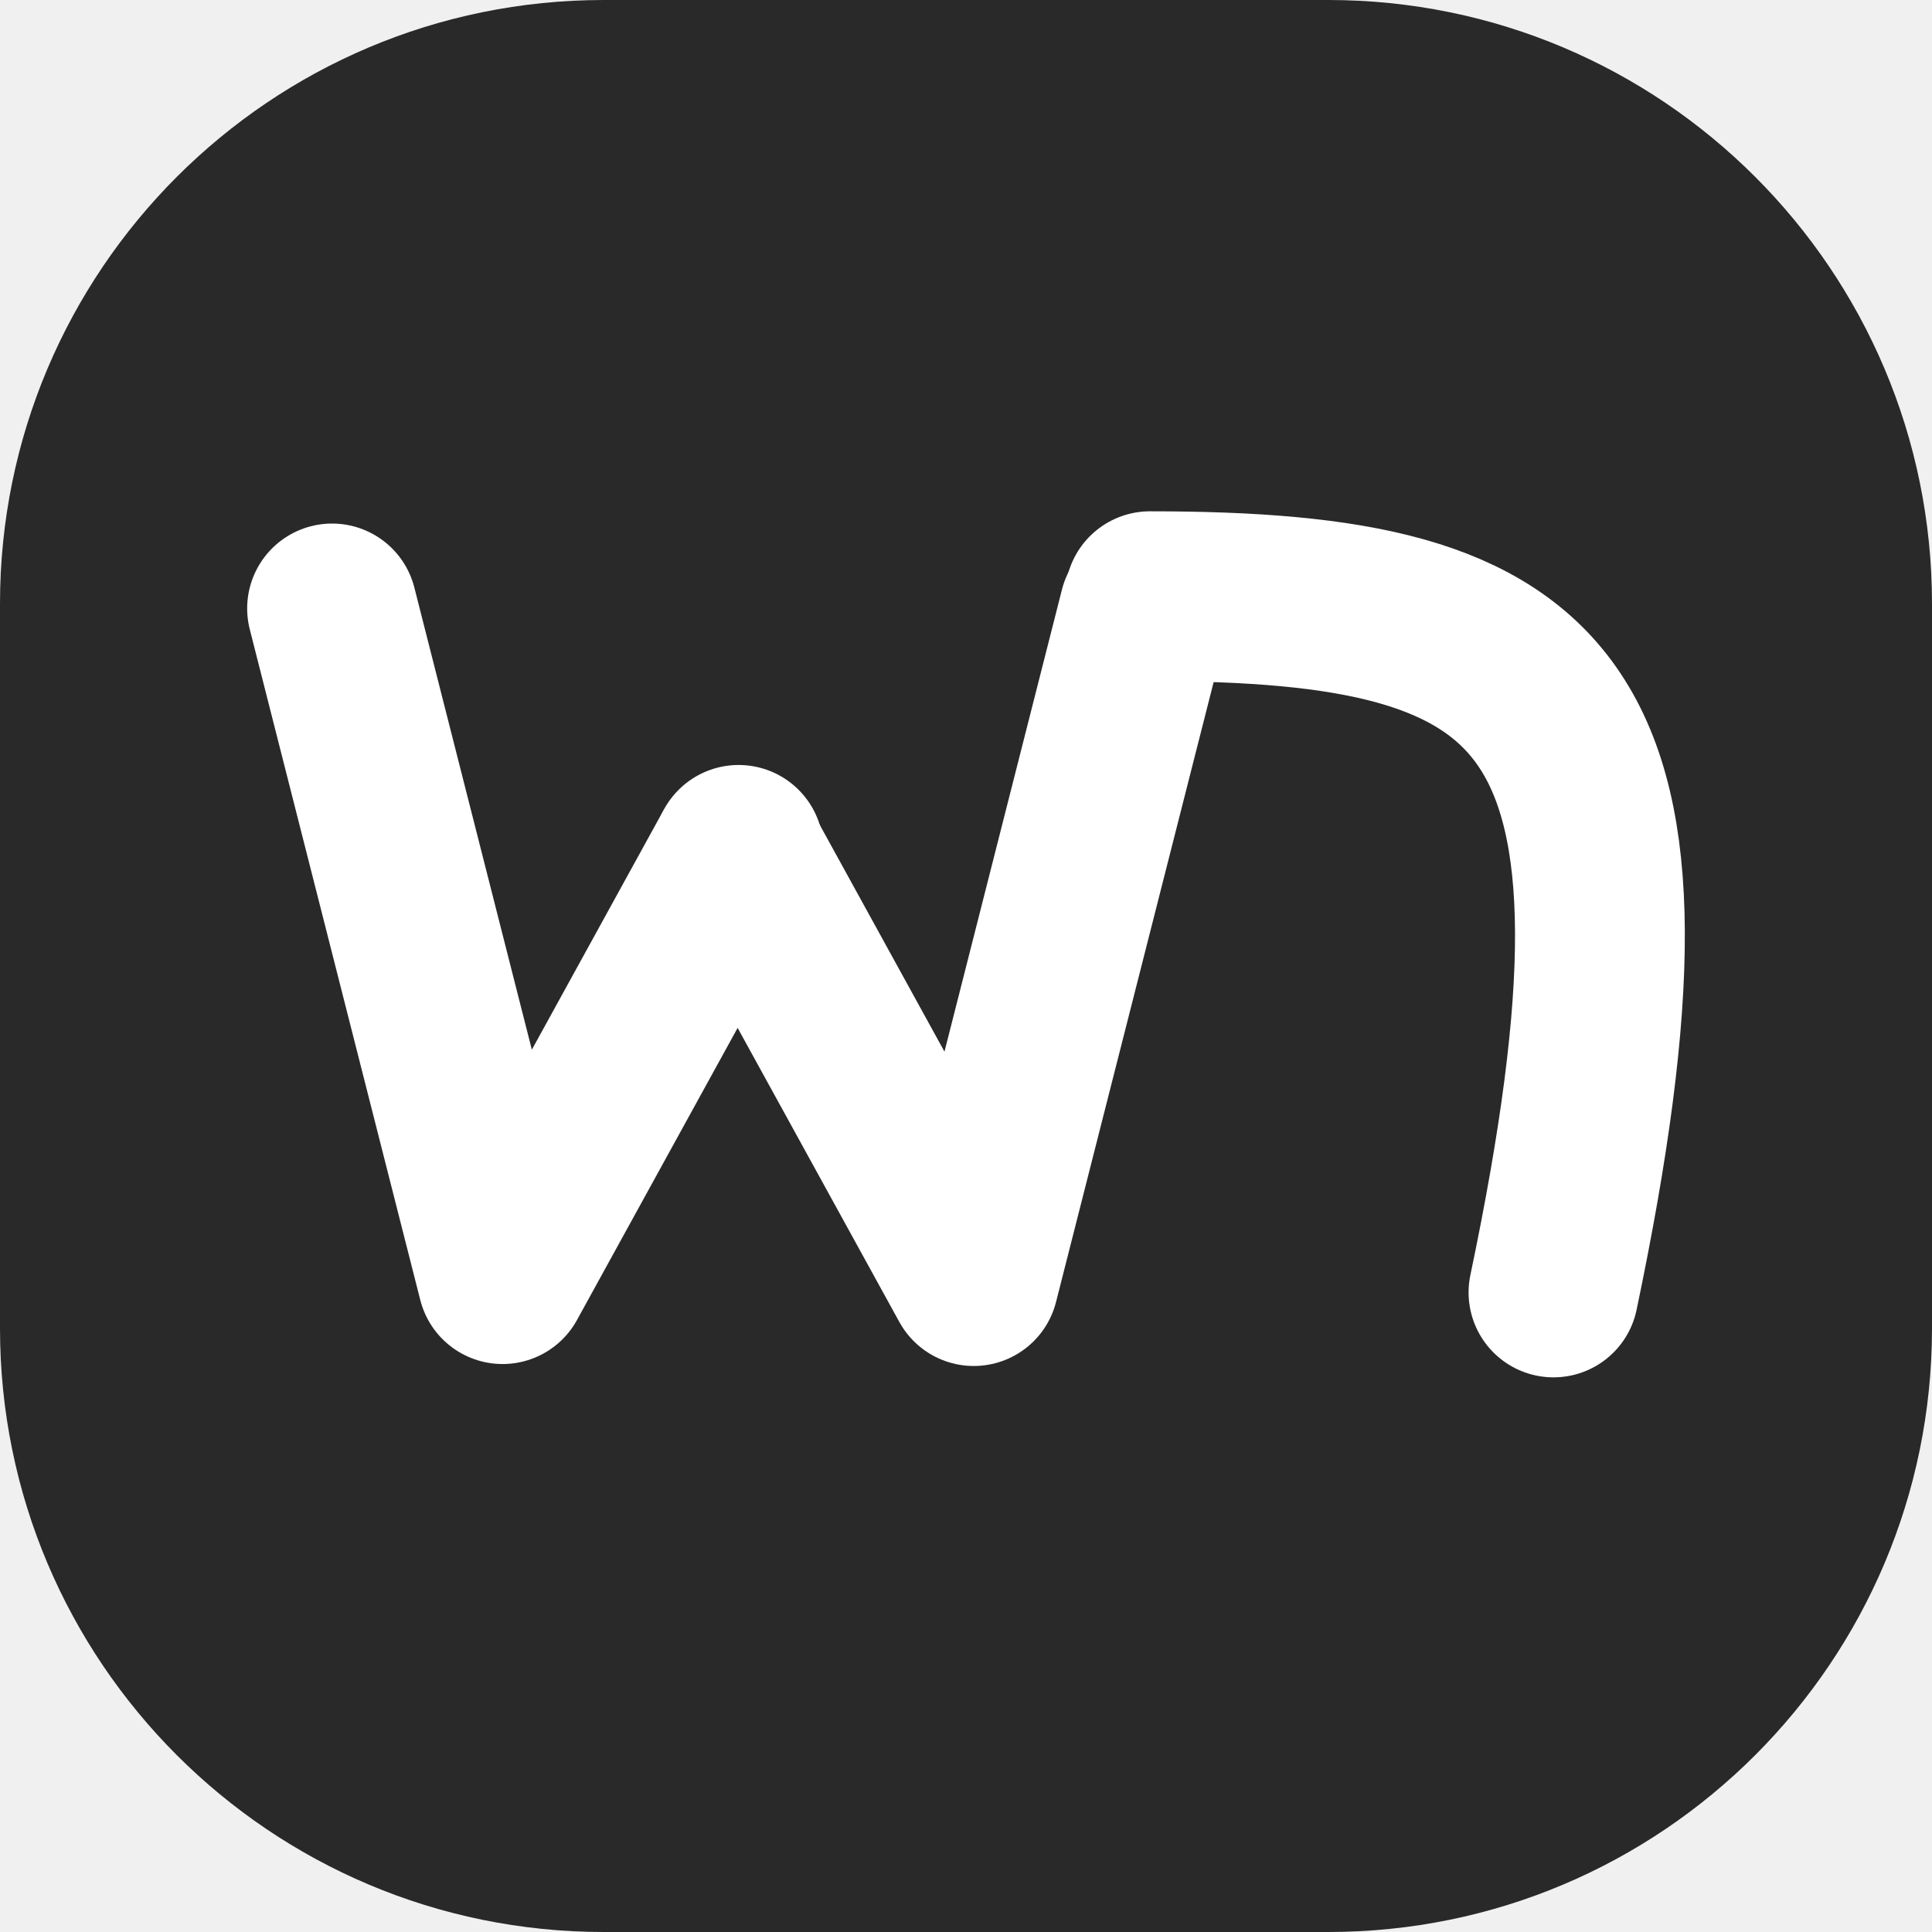
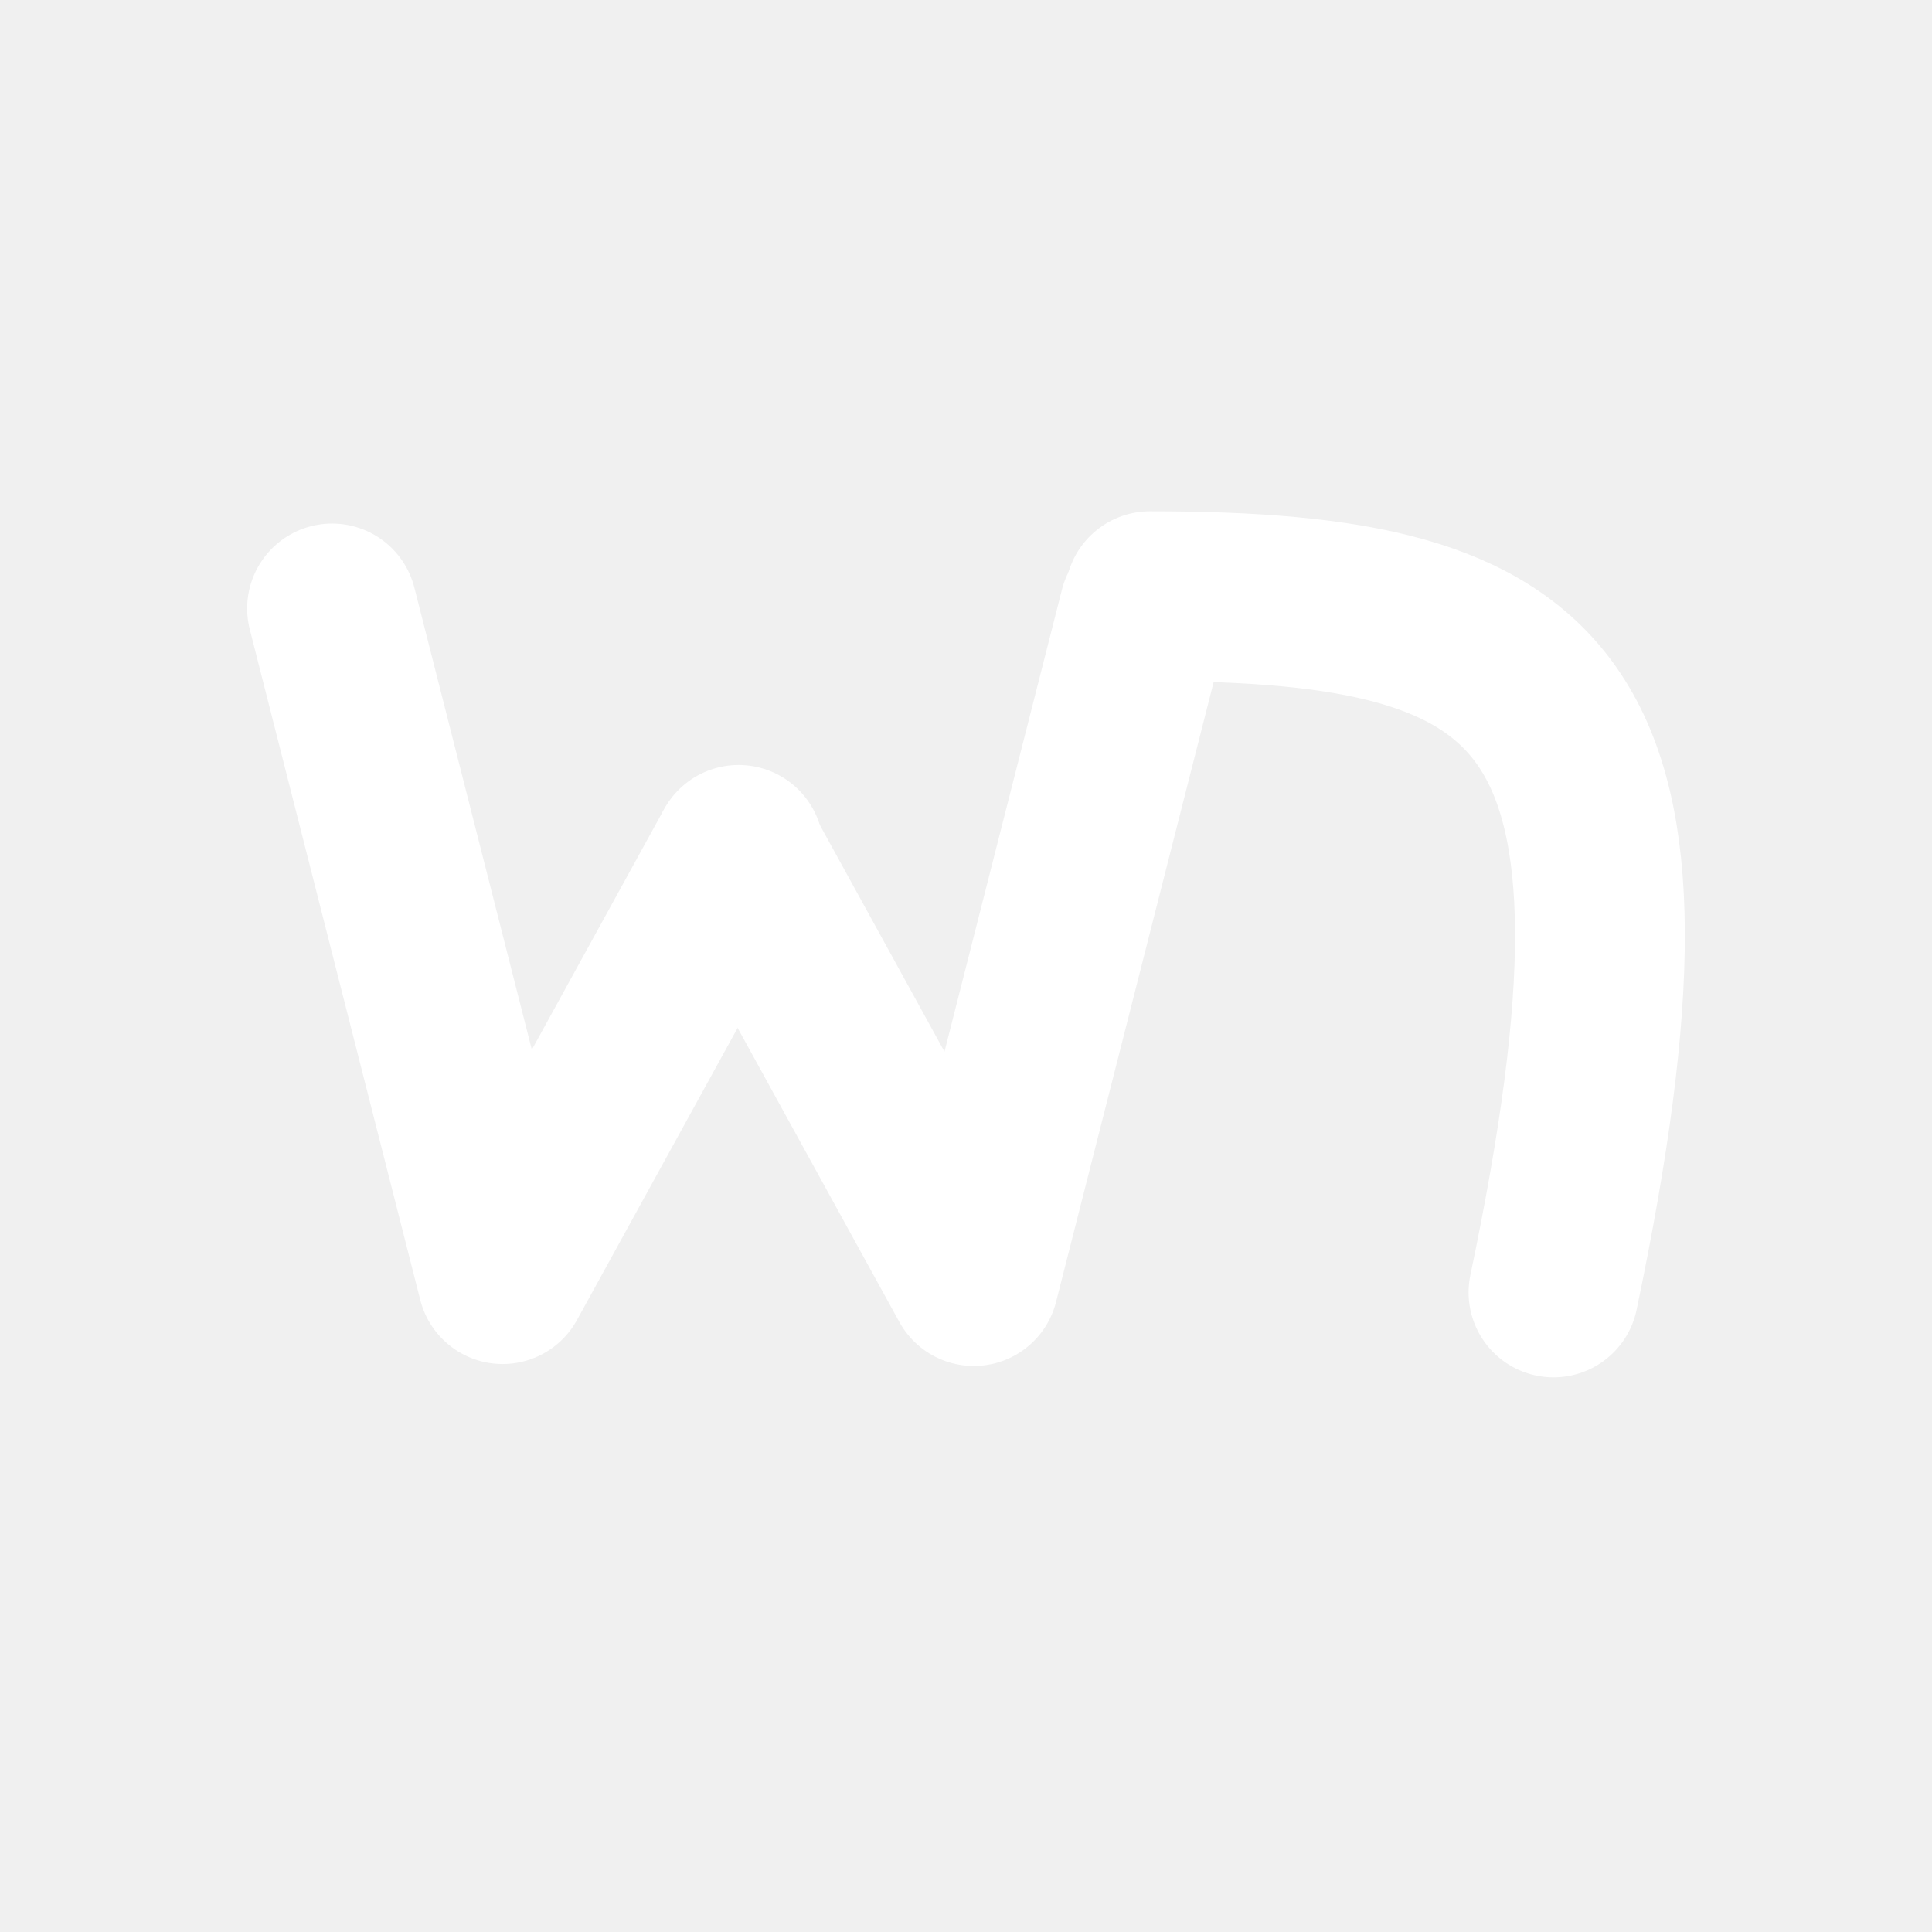
<svg xmlns="http://www.w3.org/2000/svg" width="512" height="512" viewBox="0 0 512 512" fill="none">
-   <rect width="512" height="512" rx="160" fill="#292929" />
  <path d="M303.241 161.766L258.054 339.5L195.5 225.747" stroke="white" stroke-width="45" stroke-linecap="round" stroke-linejoin="round" />
  <path d="M88 161.247L133.187 338.981L195.741 225.228" stroke="white" stroke-width="45" stroke-linecap="round" stroke-linejoin="round" />
  <path d="M304.747 158C411.689 158 444.826 184.359 411.689 342.512" stroke="white" stroke-width="45" stroke-linecap="round" stroke-linejoin="round" />
</svg>
